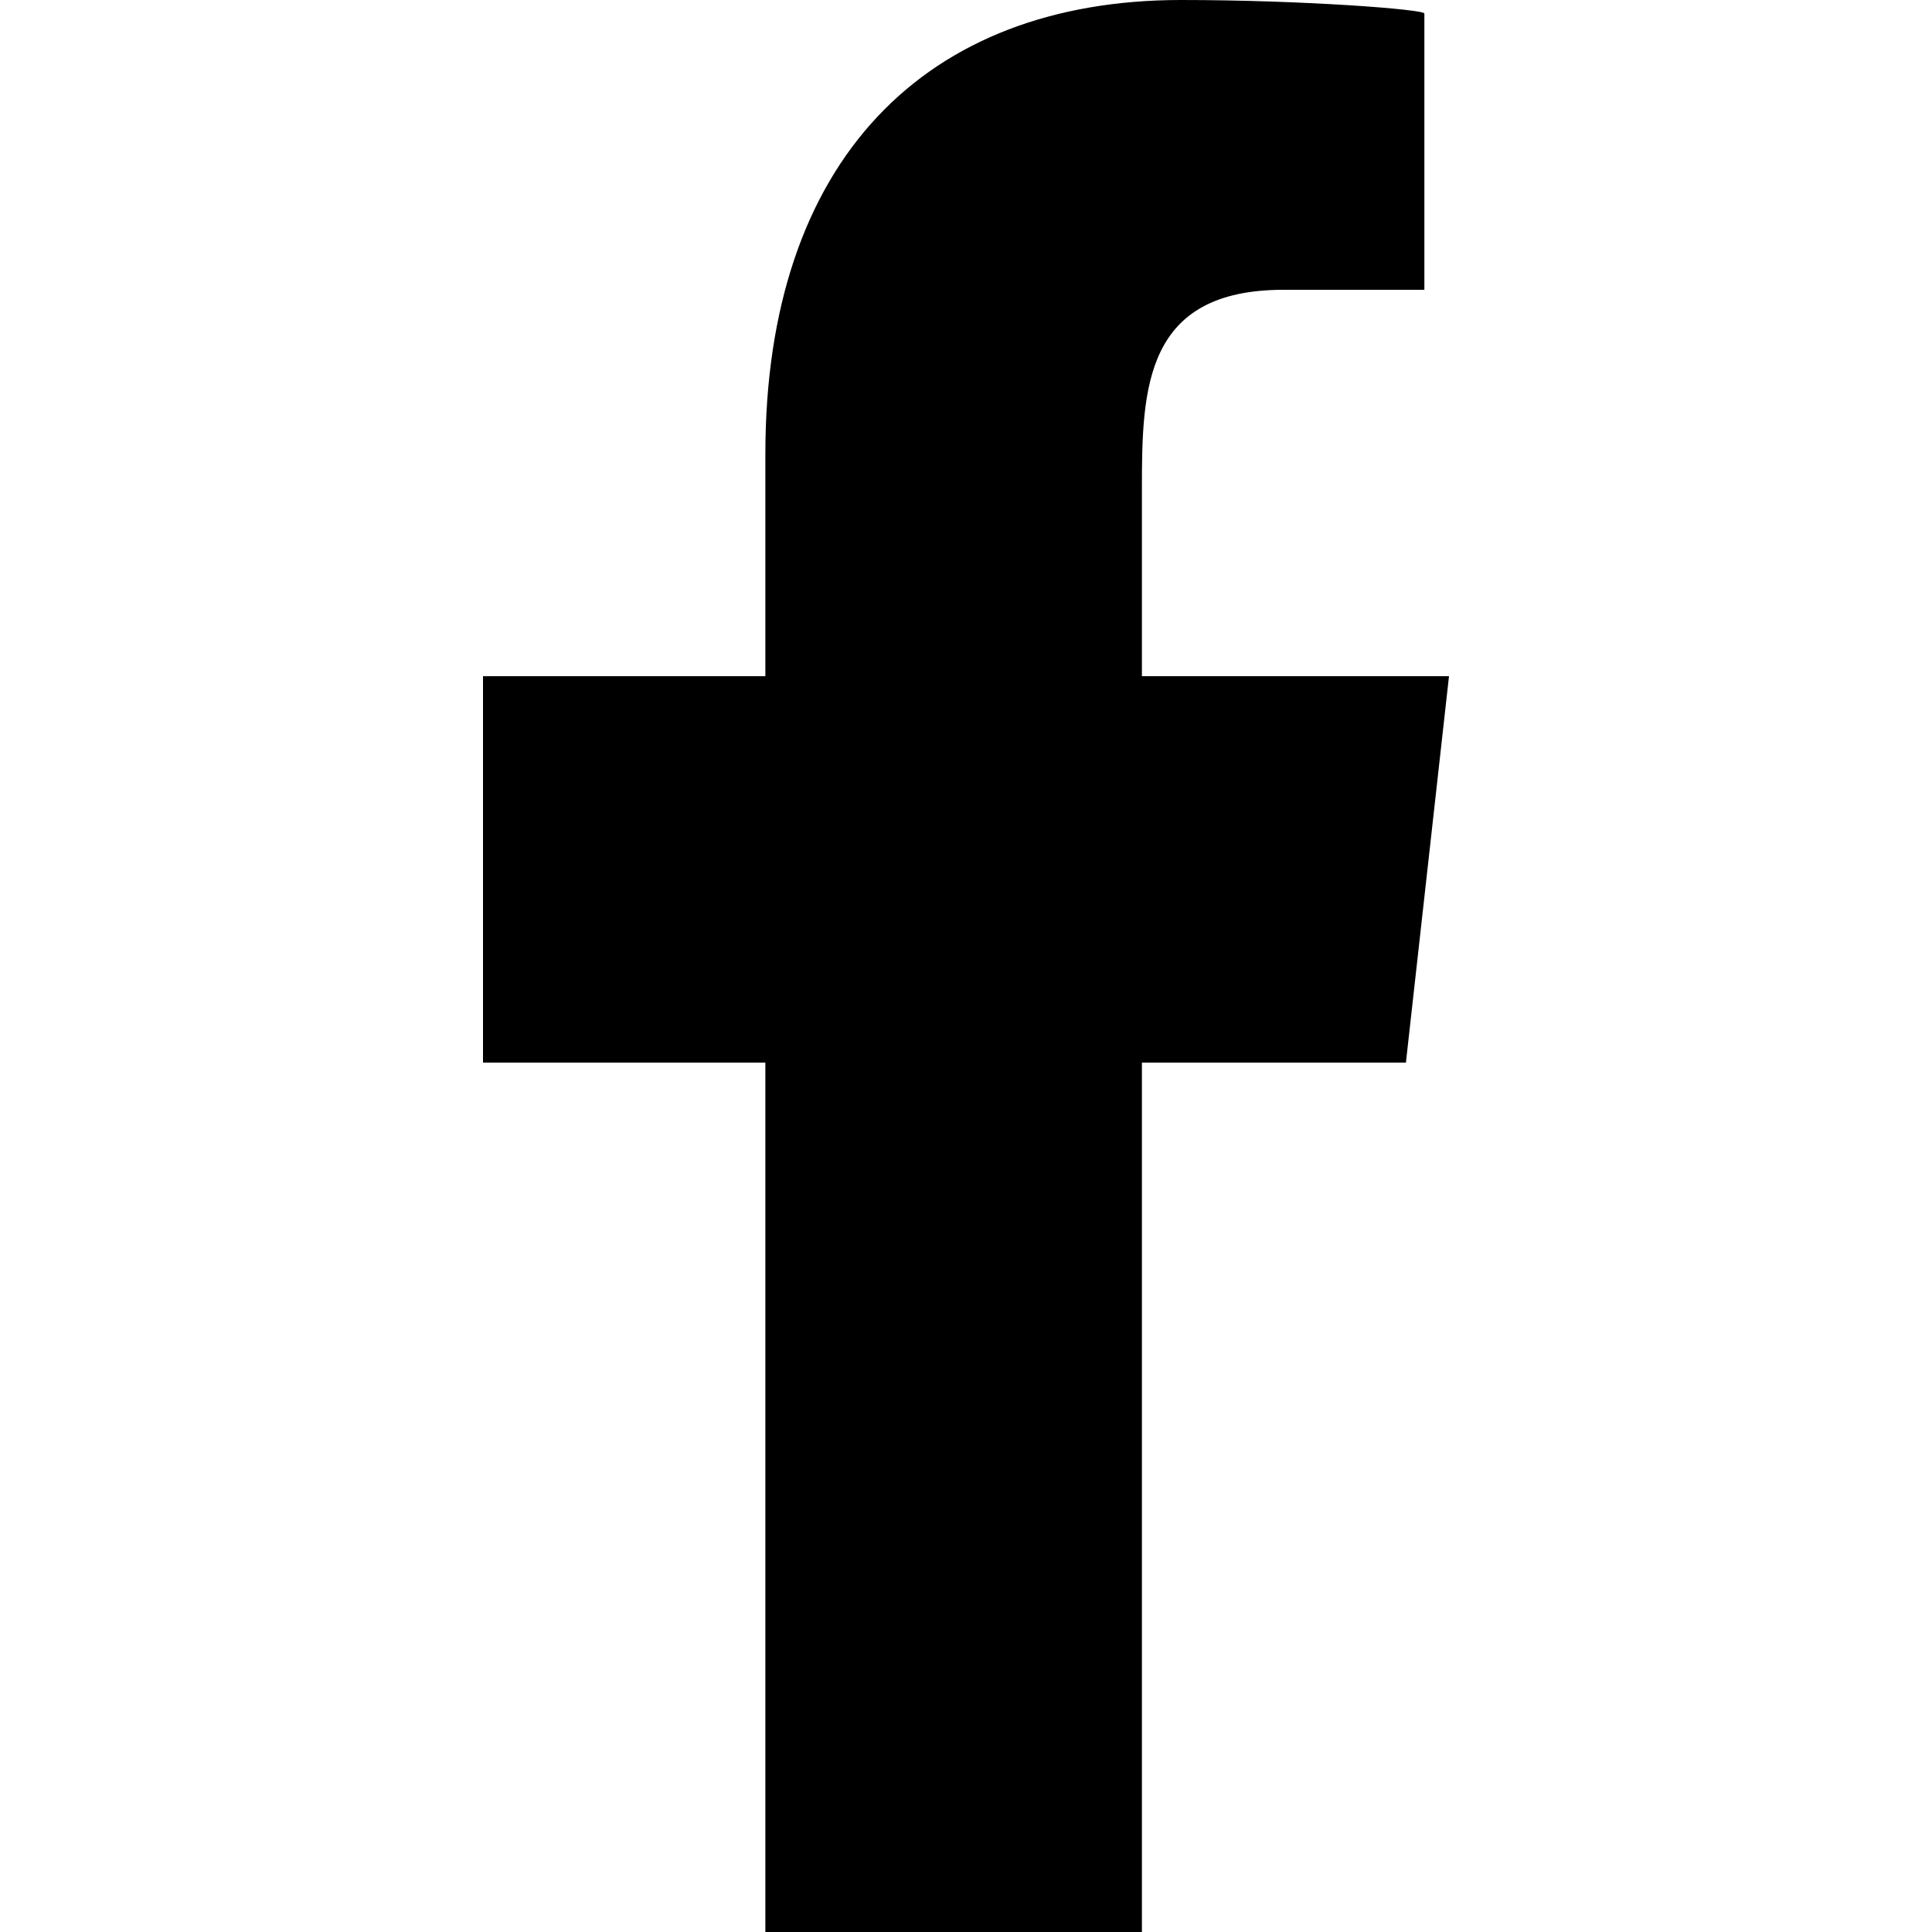
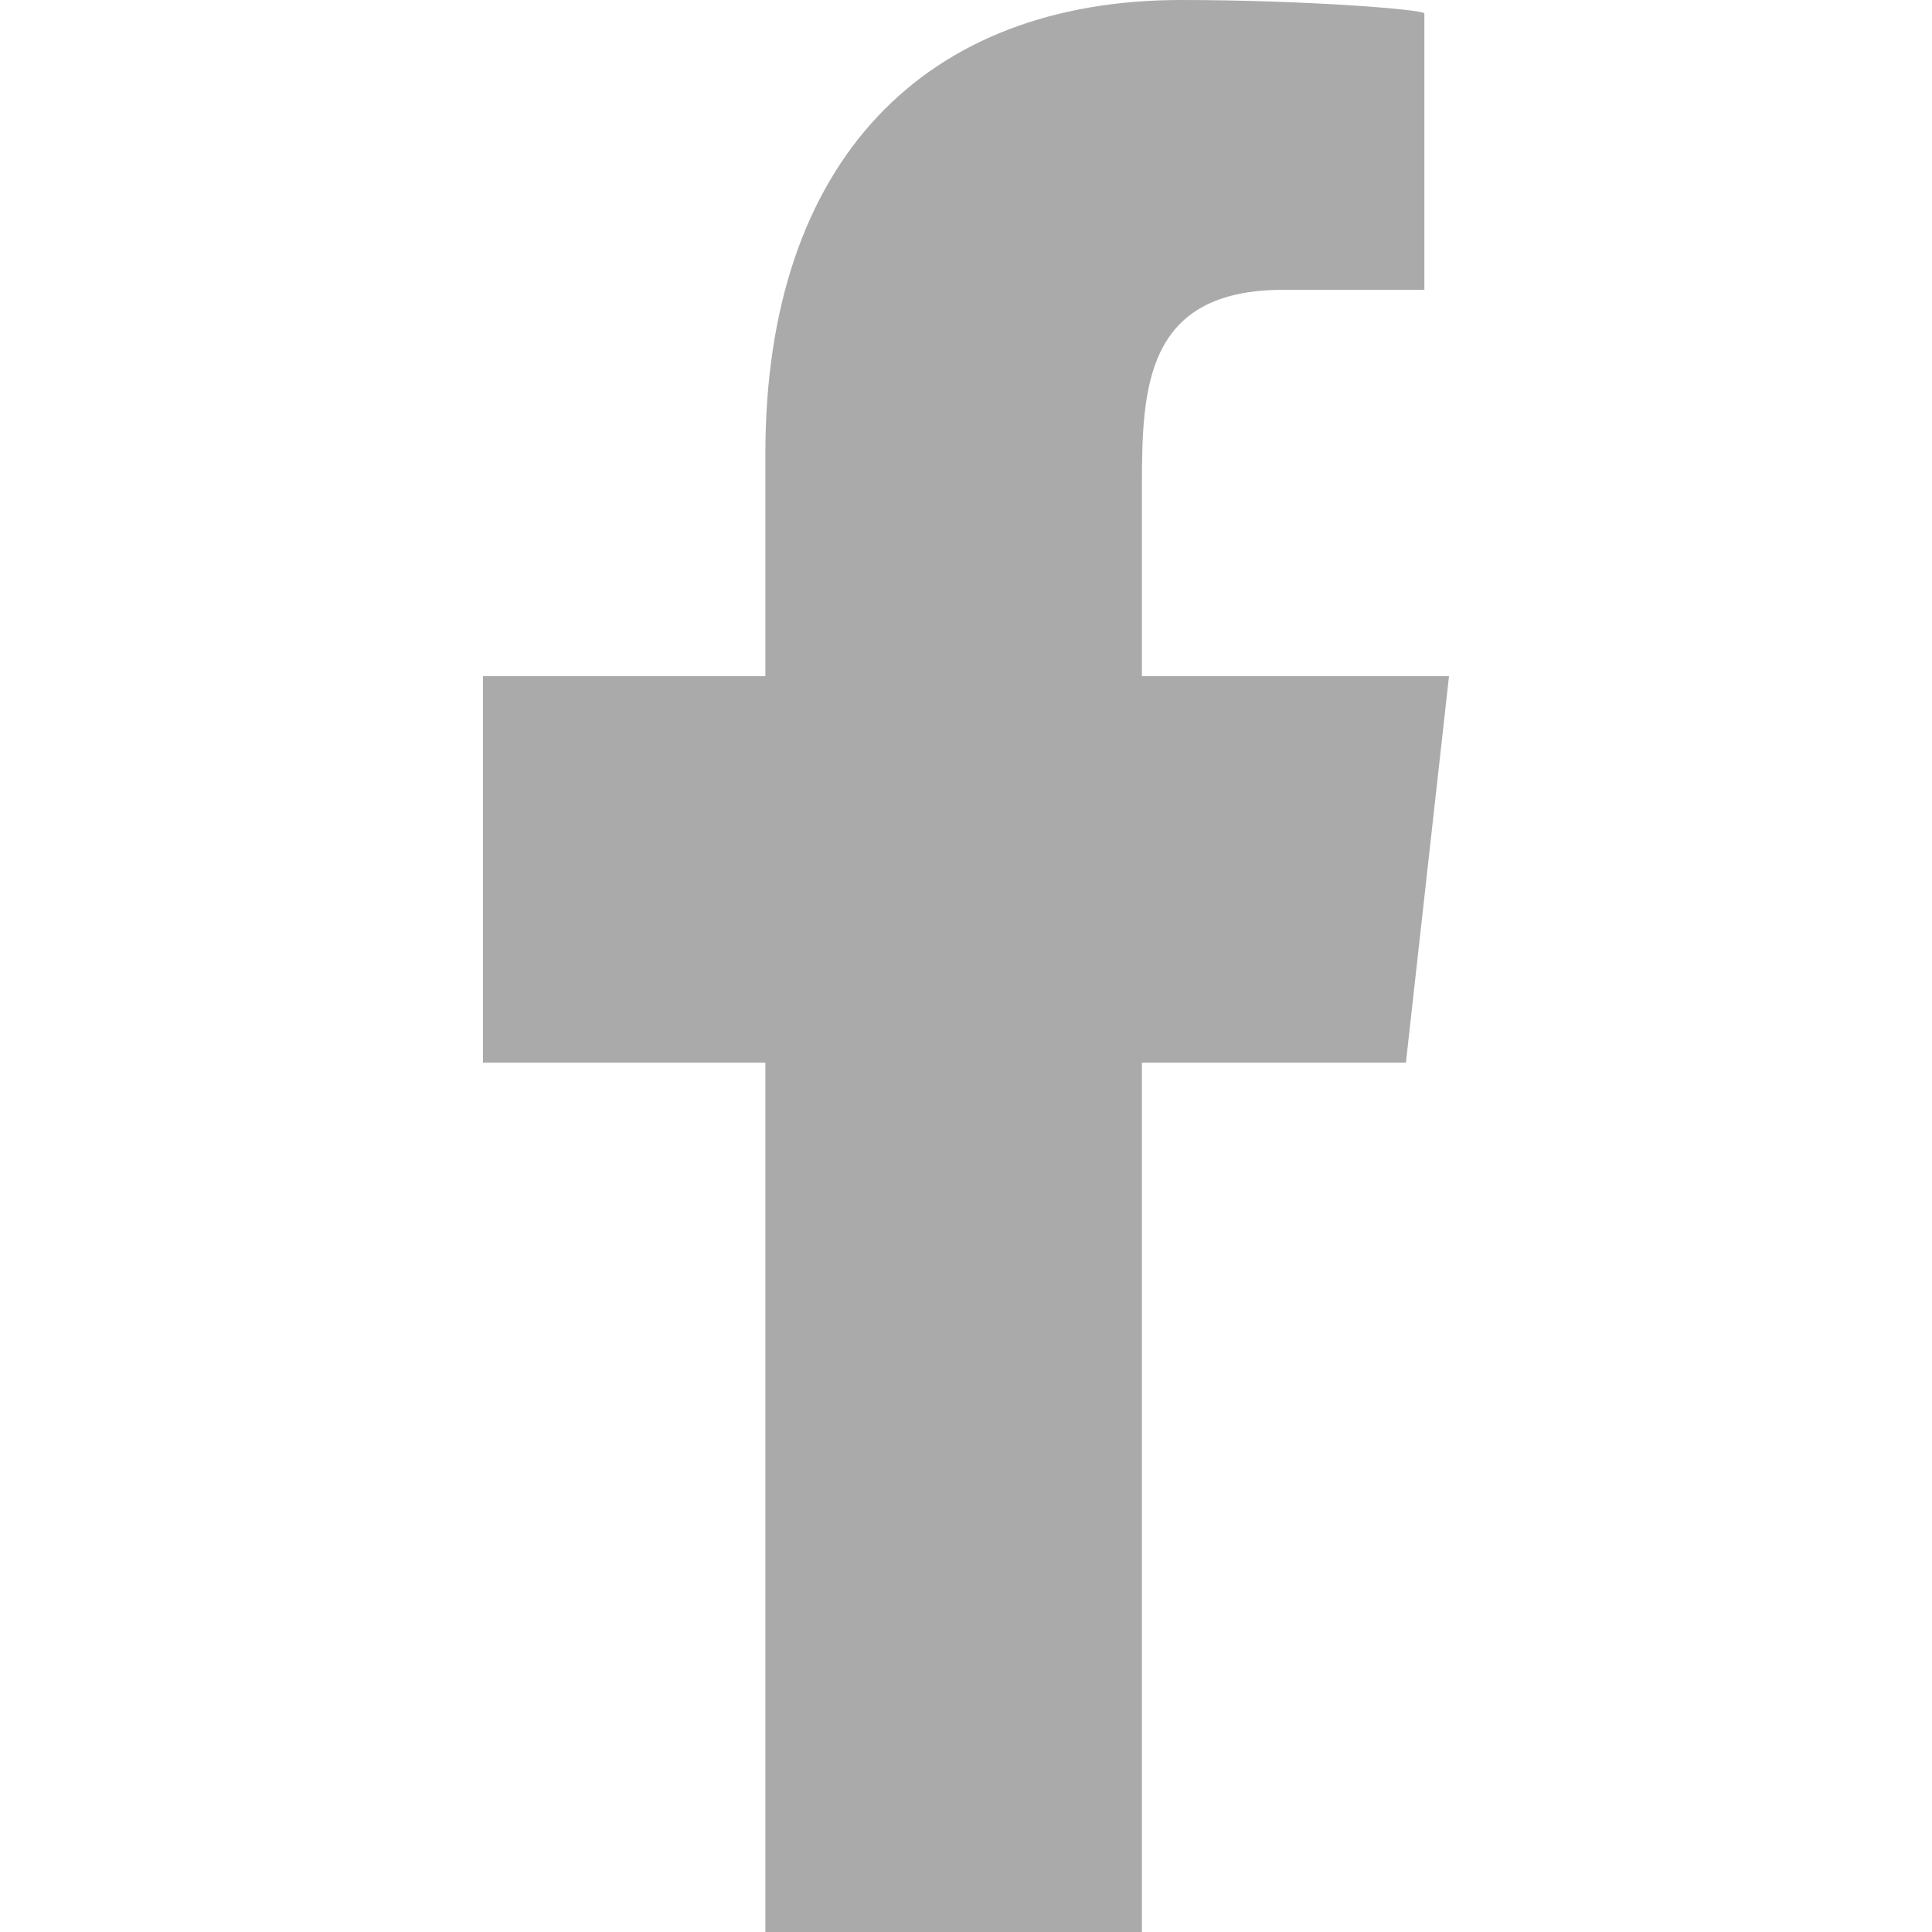
<svg xmlns="http://www.w3.org/2000/svg" width="800px" height="800px" viewBox="-5 0 20 20" version="1.1">
  <defs>

</defs>
  <g id="Page-1" stroke="none" stroke-width="1" fill="none" fill-rule="evenodd">
-     <g id="Dribbble-Light-Preview" transform="translate(-385, -7399)" fill="#000000">
+     <g id="Dribbble-Light-Preview" transform="translate(-385, -7399)" fill="#aaaaaa">
      <g id="icons" transform="translate(56, 160)">
        <path d="M335.821,7259 L335.821,7250 L338.554,7250 L339,7246 L335.821,7246 L335.821,7244.052 C335.821,7243.022 335.848,7242 337.287,7242 L338.745,7242 L338.745,7239.14 C338.745,7239.097 337.492,7239 336.226,7239 C333.58,7239 331.923,7240.657 331.923,7243.7 L331.923,7246 L329,7246 L329,7250 L331.923,7250 L331.923,7259 L335.821,7259 Z" id="facebook-[#176]">

</path>
      </g>
    </g>
  </g>
</svg>
